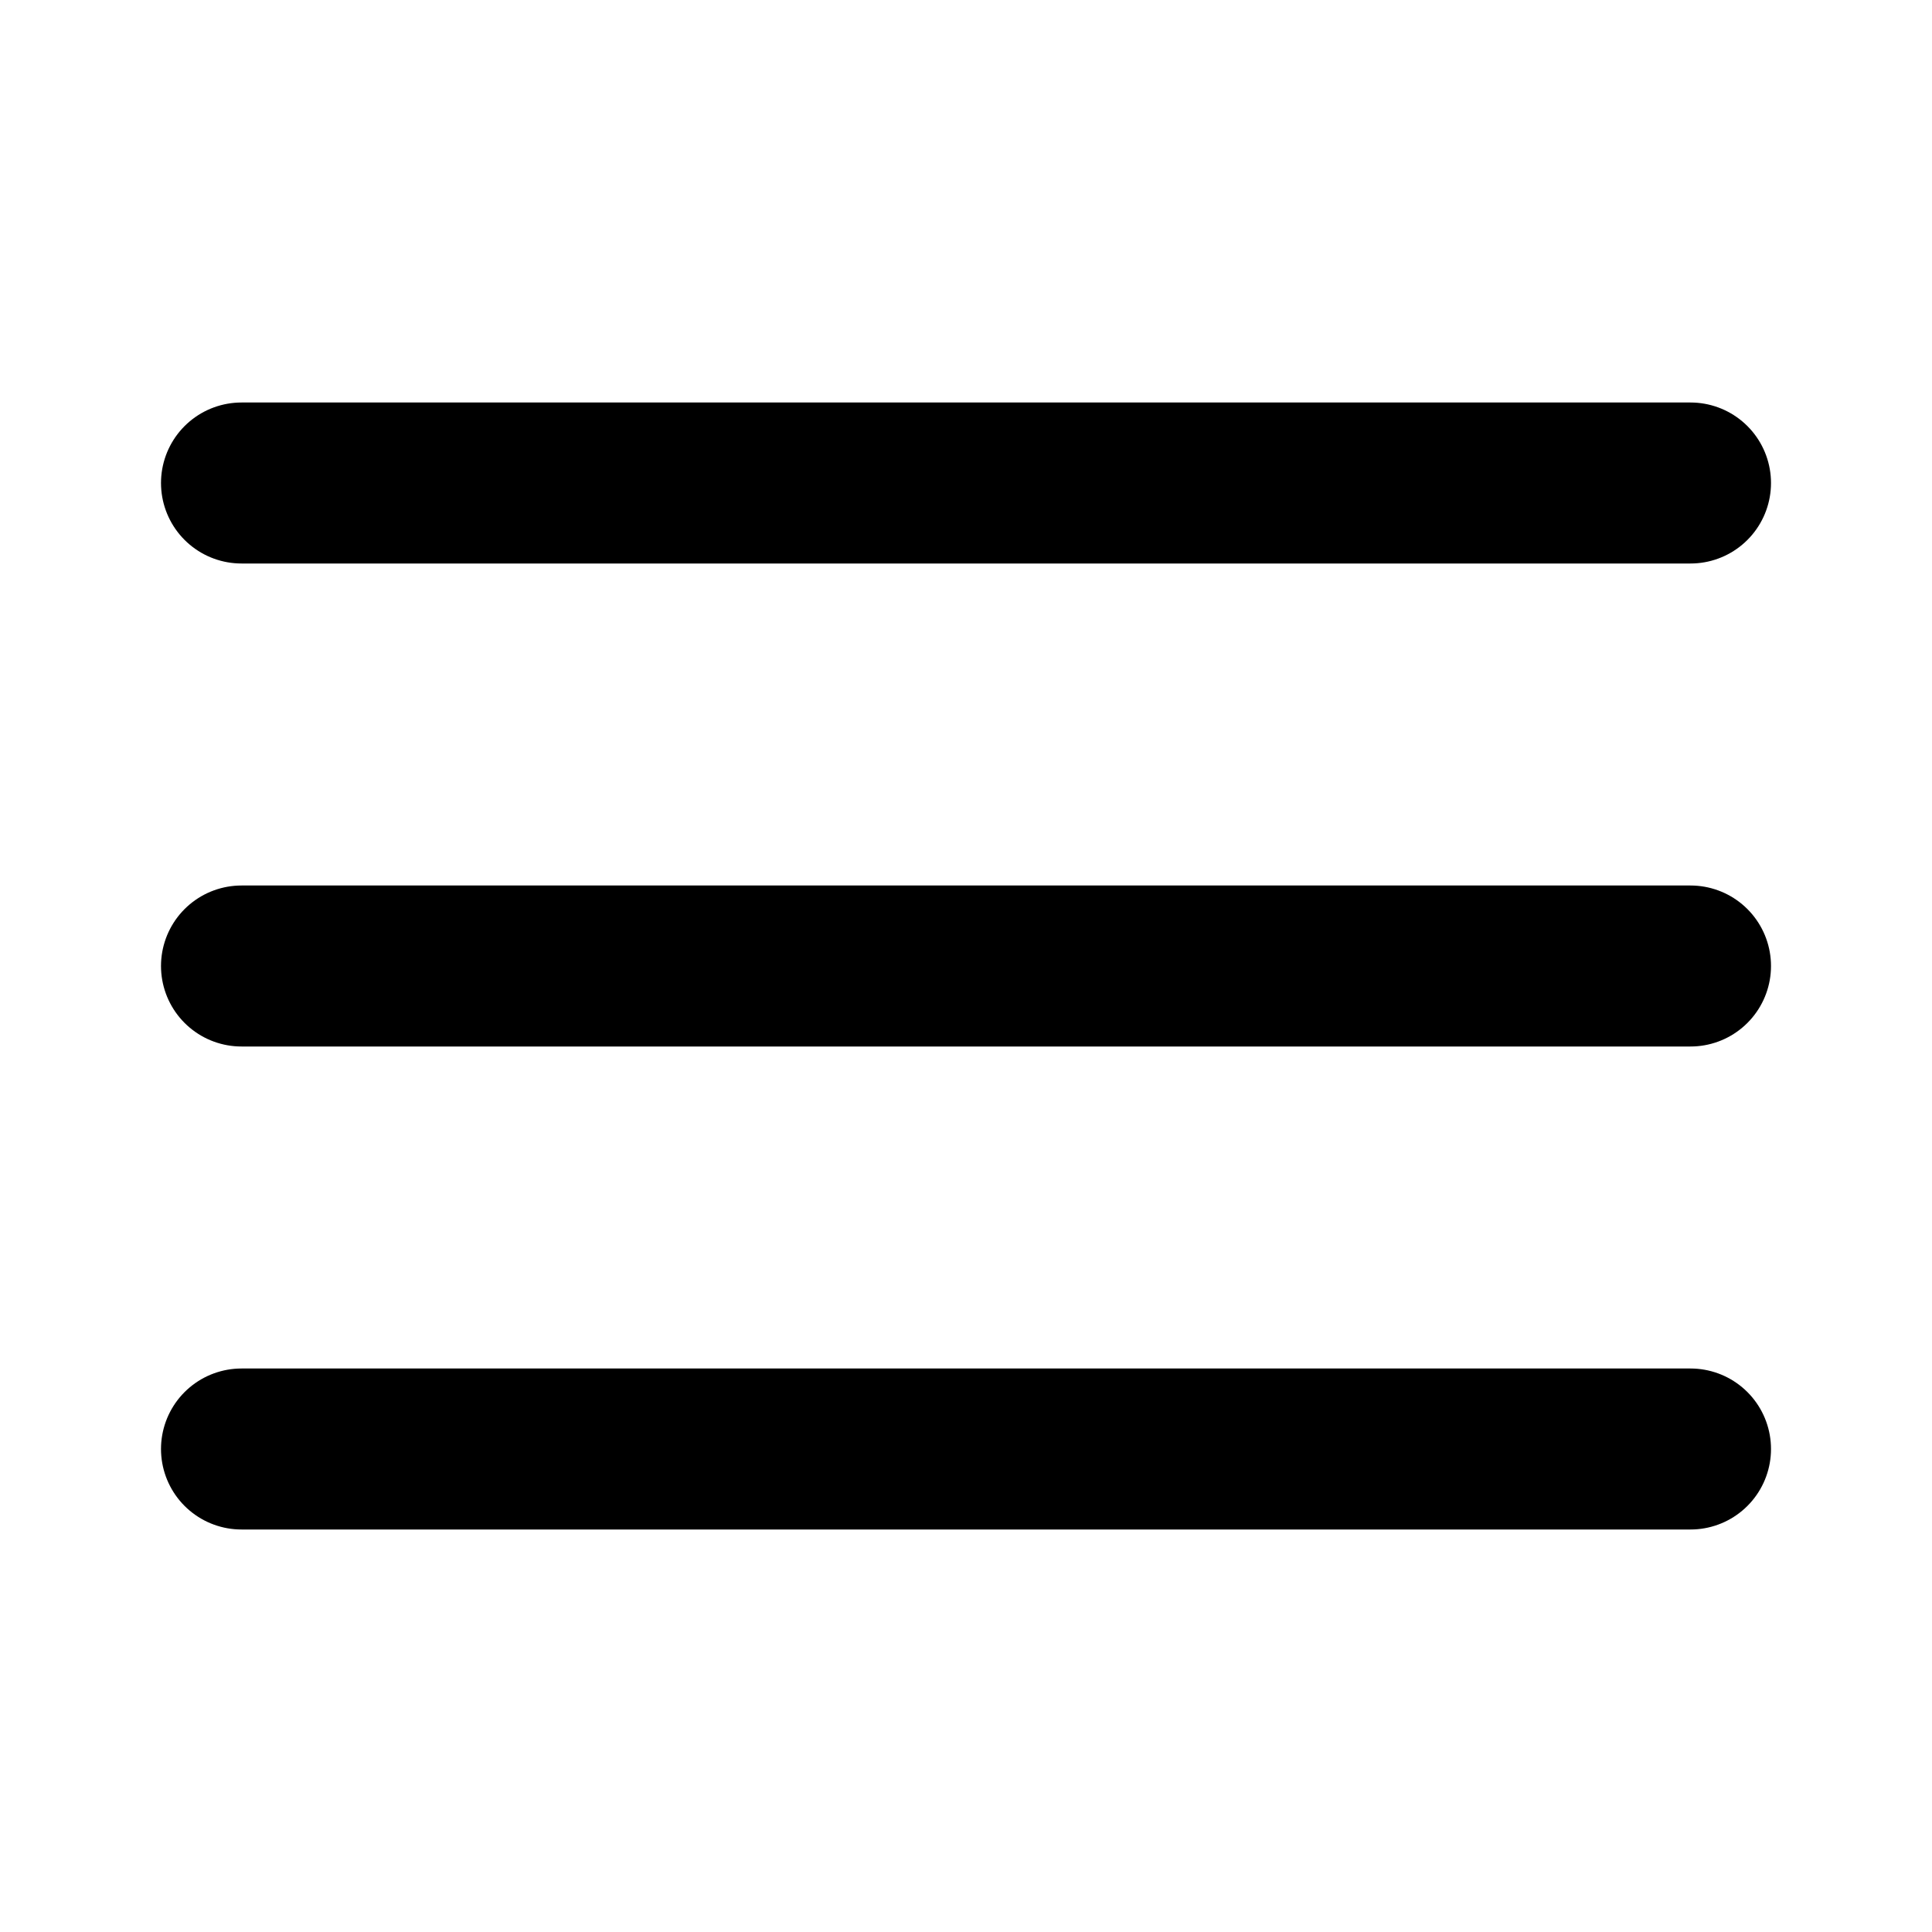
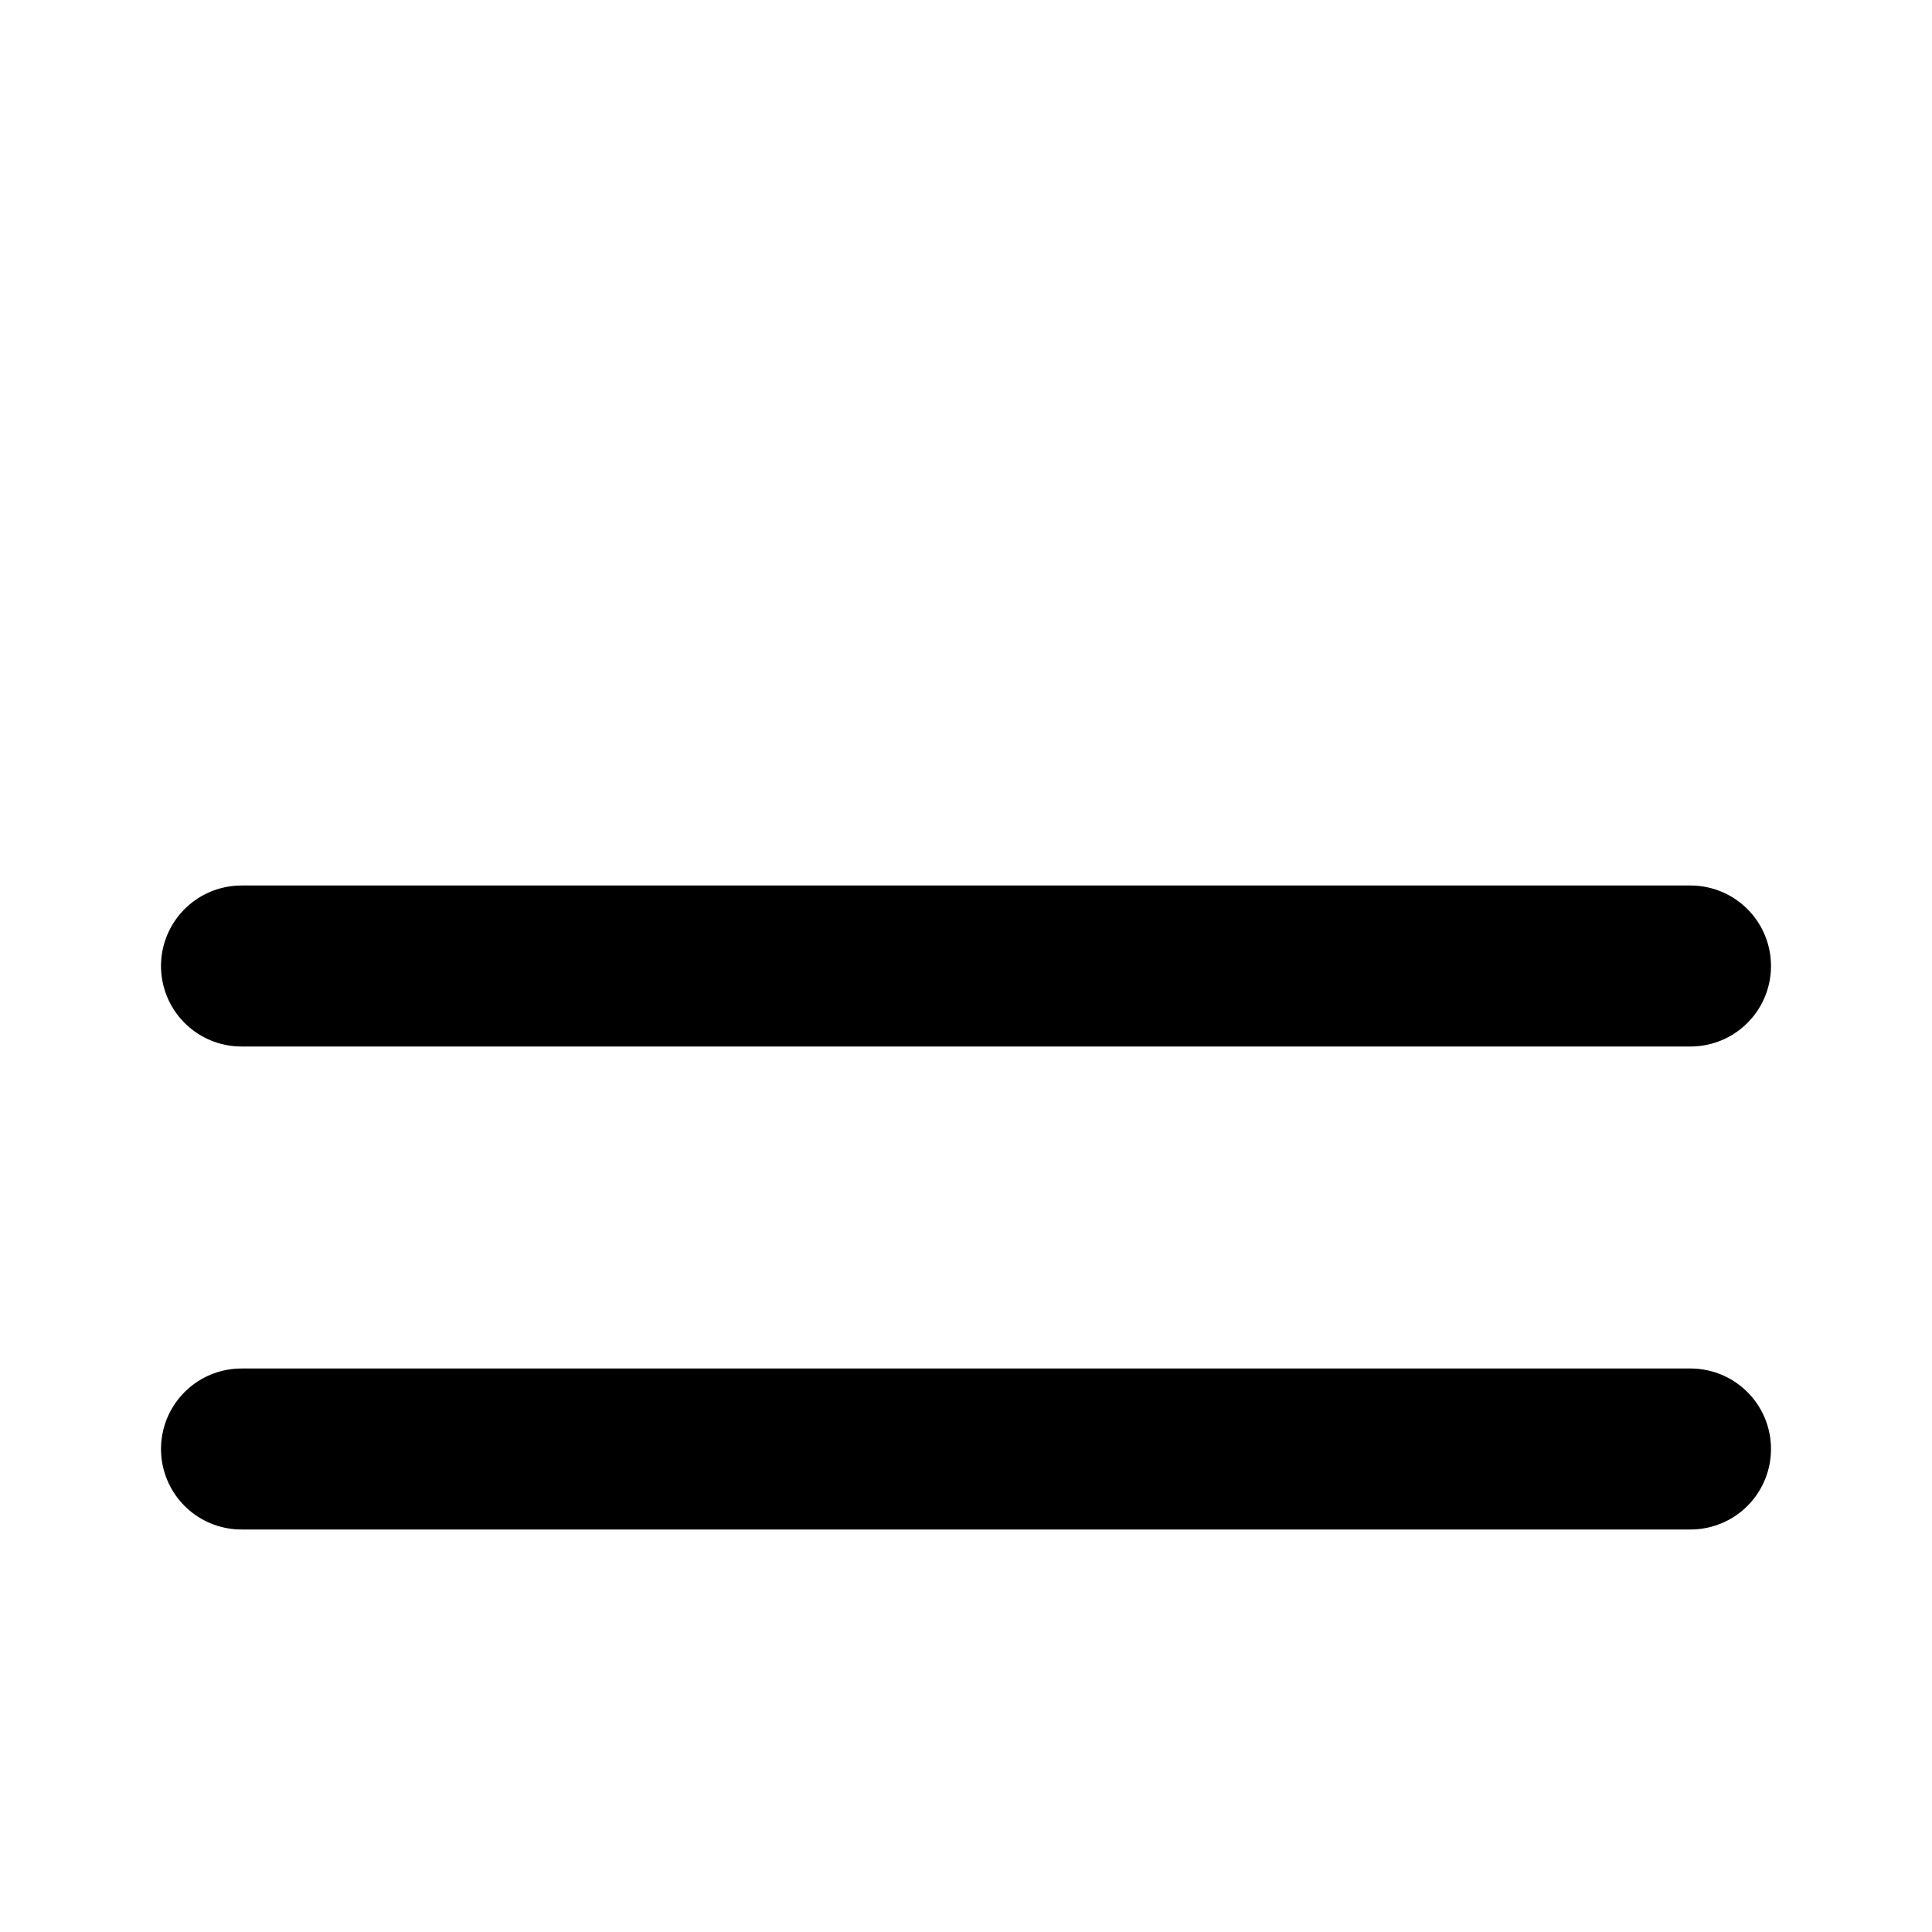
<svg xmlns="http://www.w3.org/2000/svg" width="24" height="24" viewBox="0 0 24 24" fill="none" stroke="currentColor" stroke-width="2" stroke-linecap="round" stroke-linejoin="round" class="feather feather-menu">
  <line x1="3" y1="12" x2="21" y2="12" />
-   <line x1="3" y1="6" x2="21" y2="6" />
  <line x1="3" y1="18" x2="21" y2="18" />
</svg>
